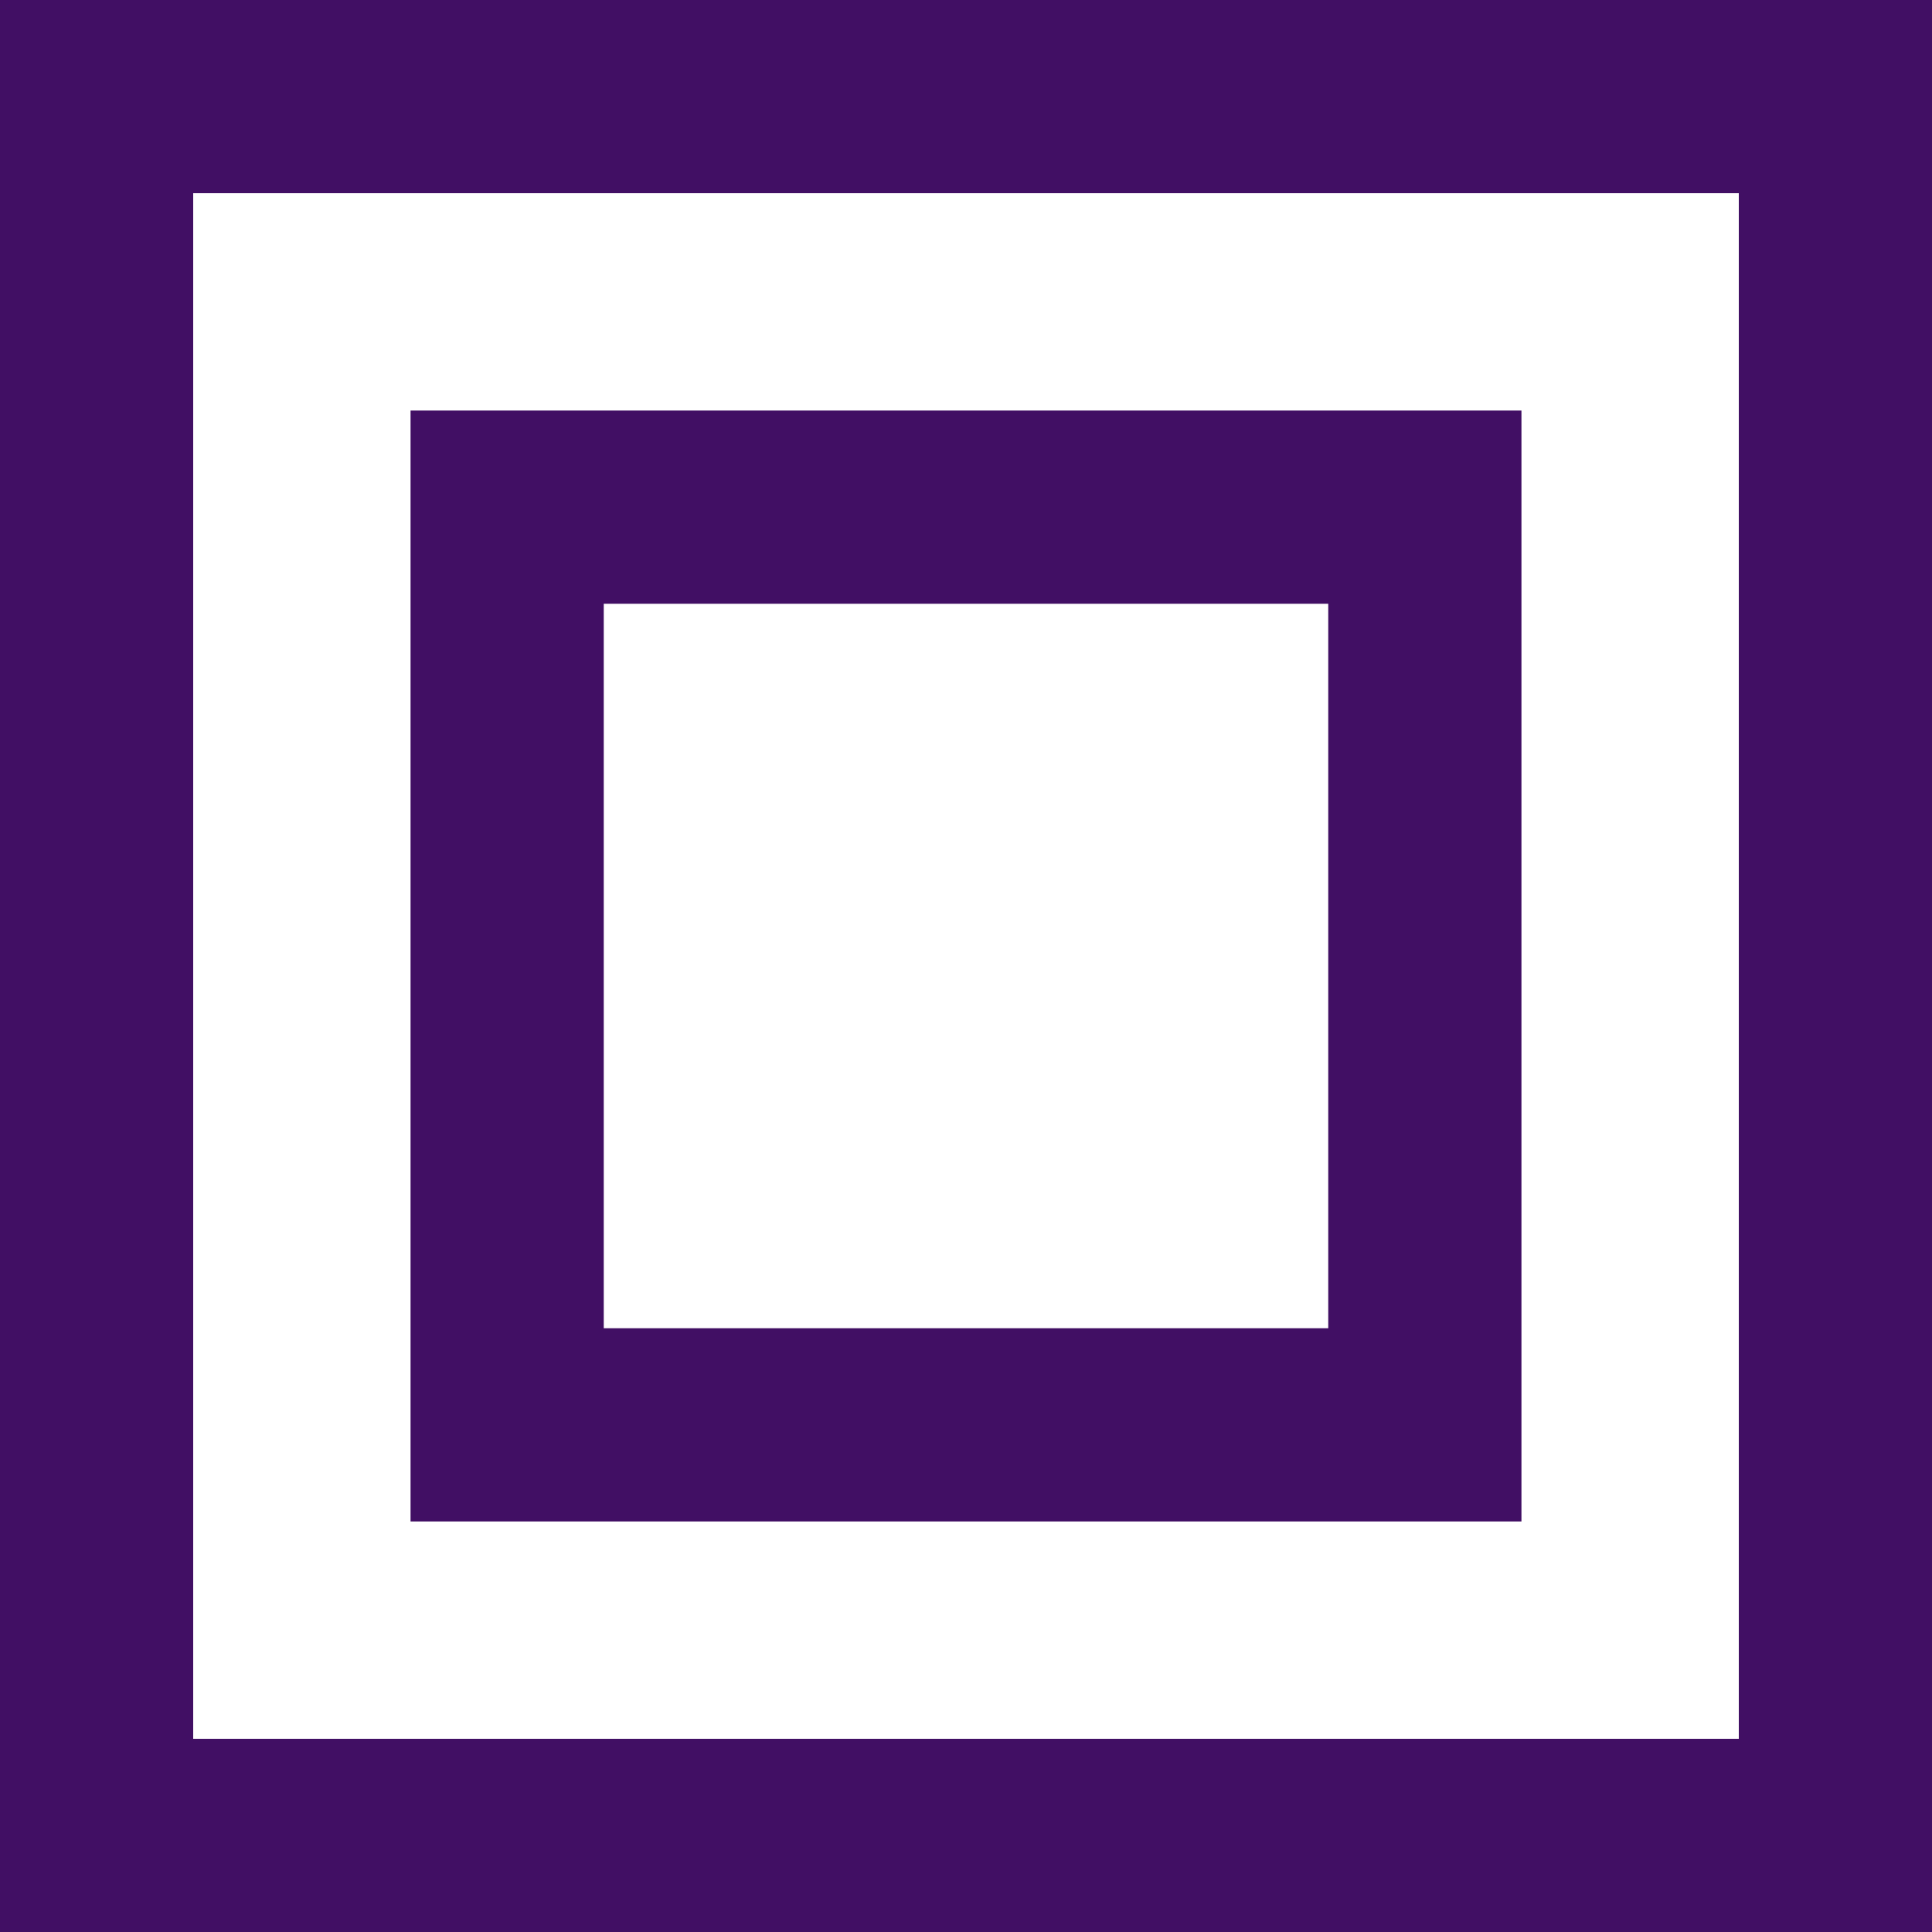
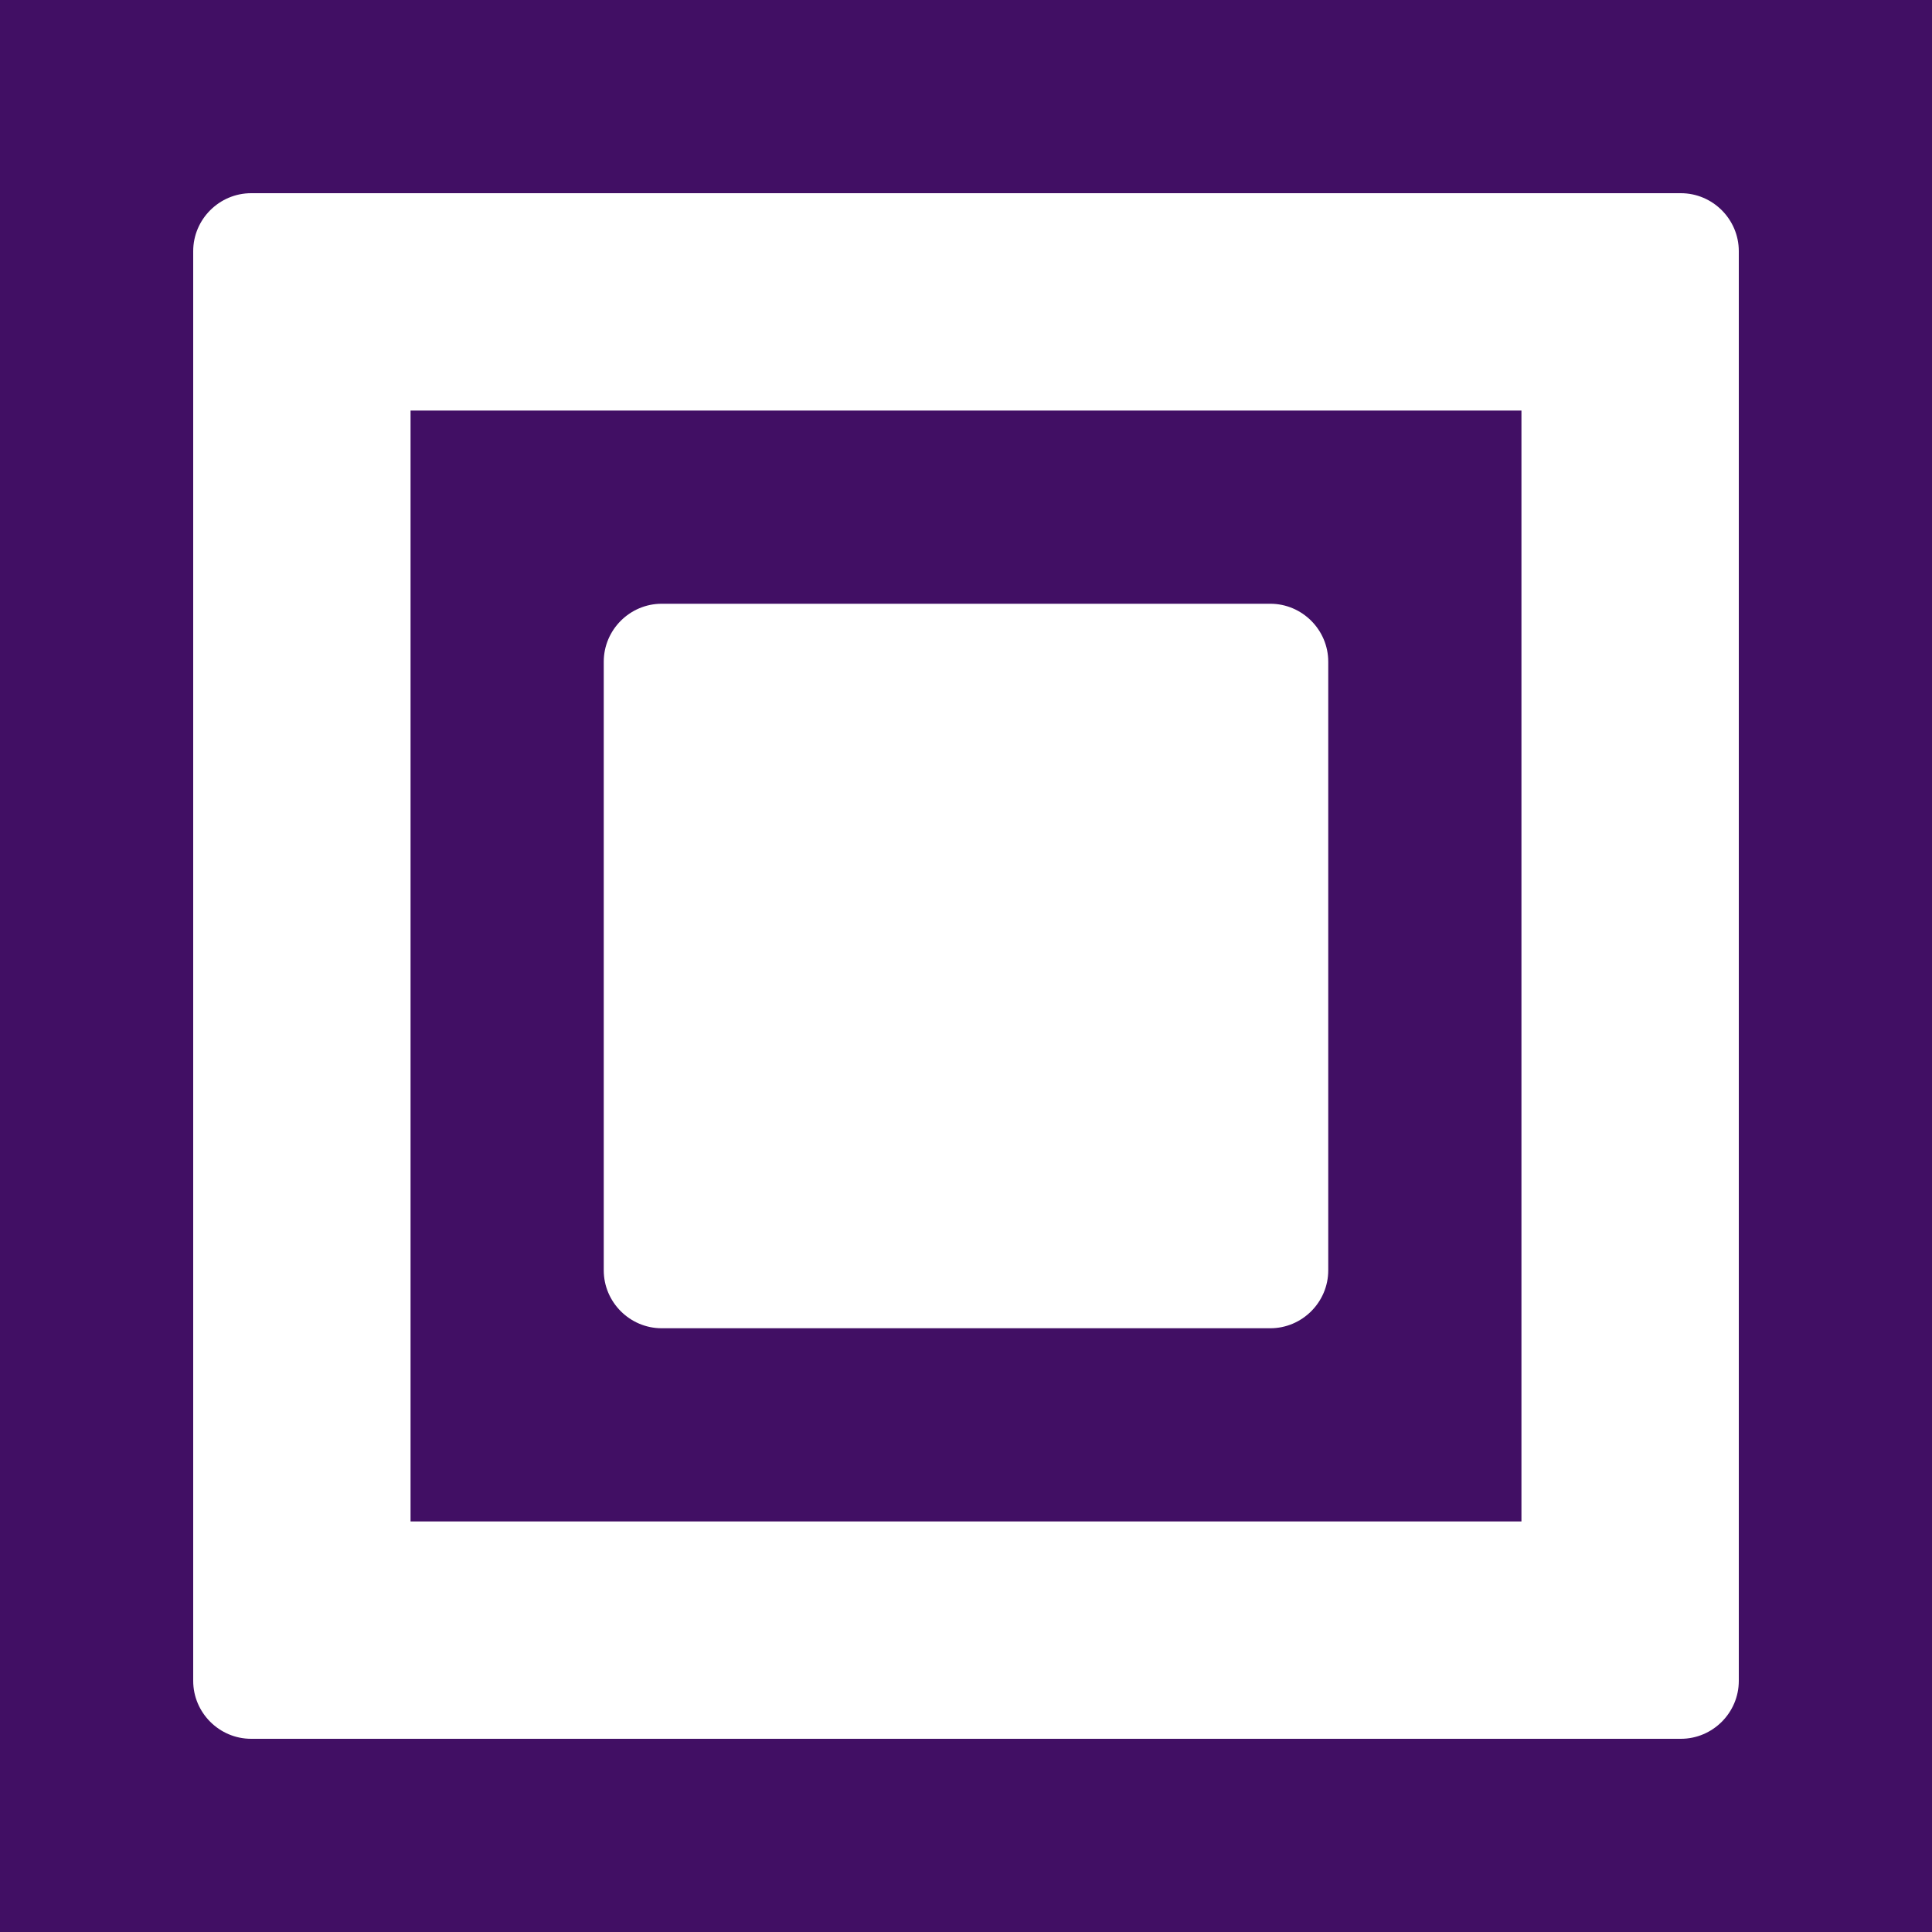
<svg xmlns="http://www.w3.org/2000/svg" version="1.1" id="Layer_1" x="0px" y="0px" viewBox="0 0 400 400" style="enable-background:new 0 0 400 400;" xml:space="preserve">
  <style type="text/css">
	.st0{fill:#410F64;}
</style>
  <g>
-     <g>
-       <g>
-         <g>
-           <g>
-             <g>
-               <path class="st0" d="M0,0v400h400V0H0z M360,360H40V40h320V360z" />
-             </g>
-           </g>
-         </g>
-         <g>
-           <g>
-             <path class="st0" d="M85,85v230h230V85H85z M275,275H125V125h150V275z" />
-           </g>
-         </g>
-       </g>
-     </g>
+     <path class="st0" d="M0,0v400h400V0H0z M348,360H52c-6.6,0-12-5.4-12-12V52c0-6.6,5.4-12,12-12h296c6.6,0,12,5.4,12,12v296   C360,354.6,354.6,360,348,360z" />
+     <path class="st0" d="M85,85v230h230V85H85z M263,275H137c-6.6,0-12-5.4-12-12V137c0-6.6,5.4-12,12-12h126c6.6,0,12,5.4,12,12v126   C275,269.6,269.6,275,263,275z" />
  </g>
</svg>
